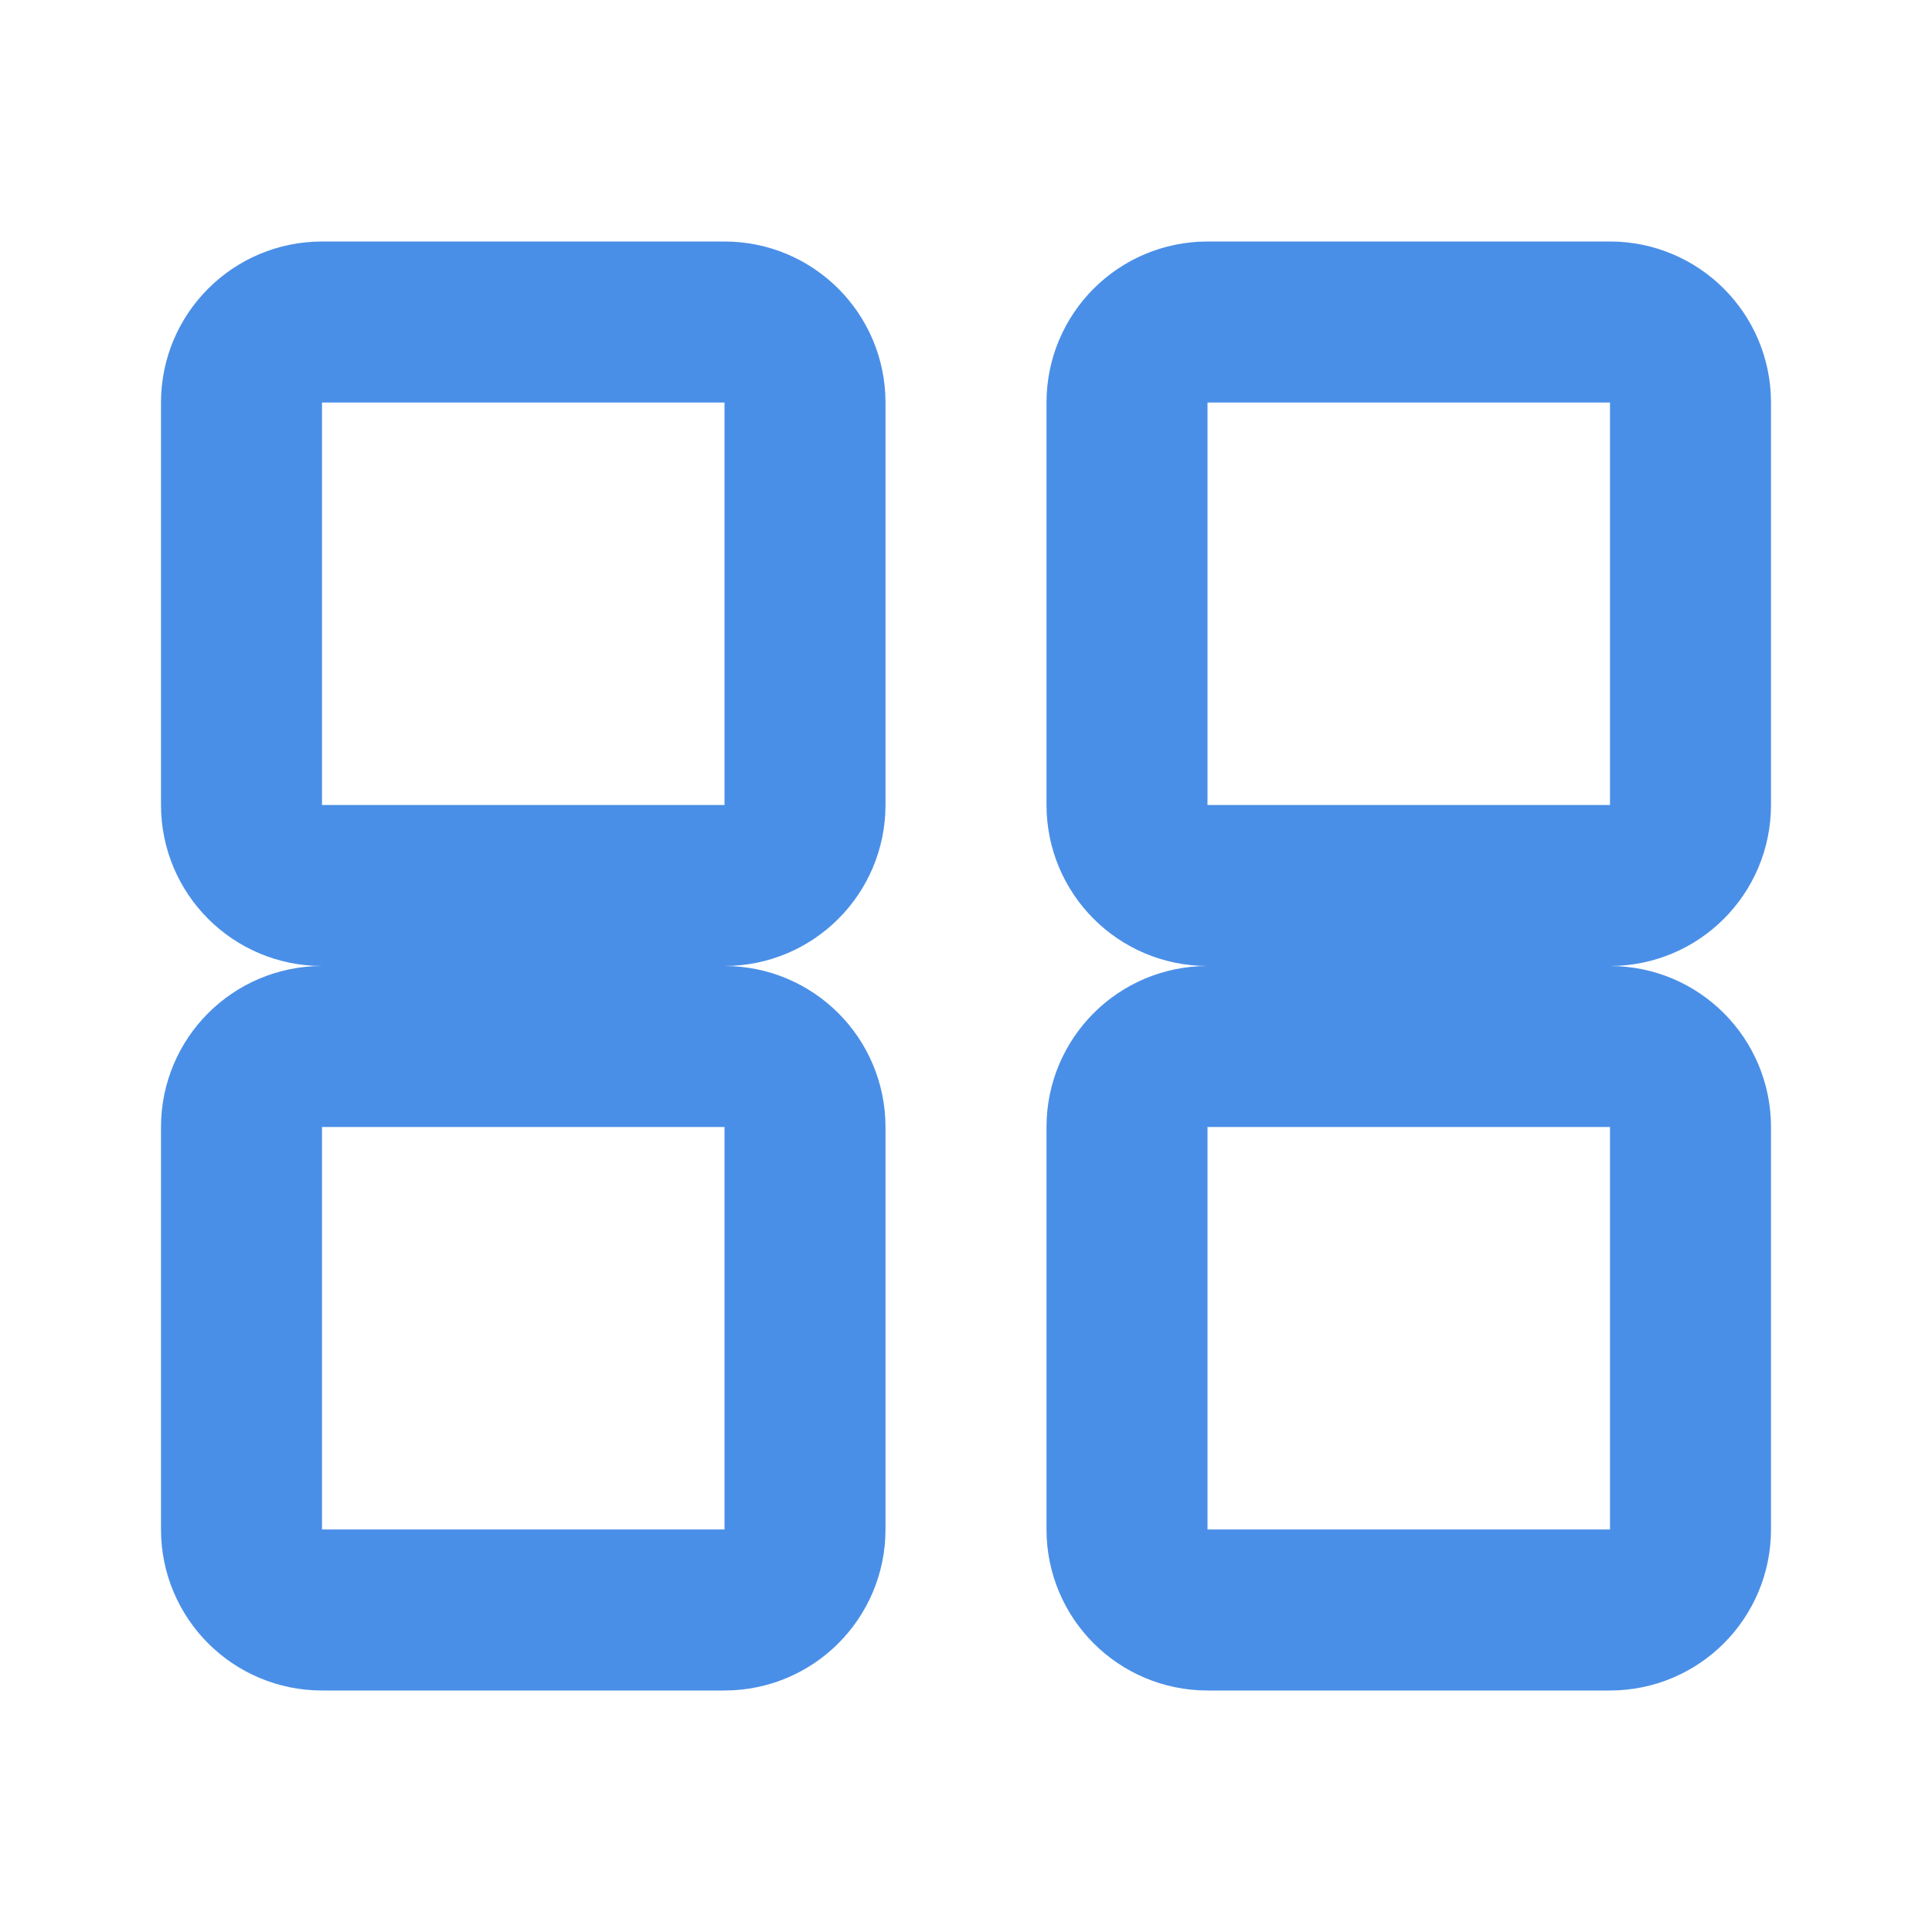
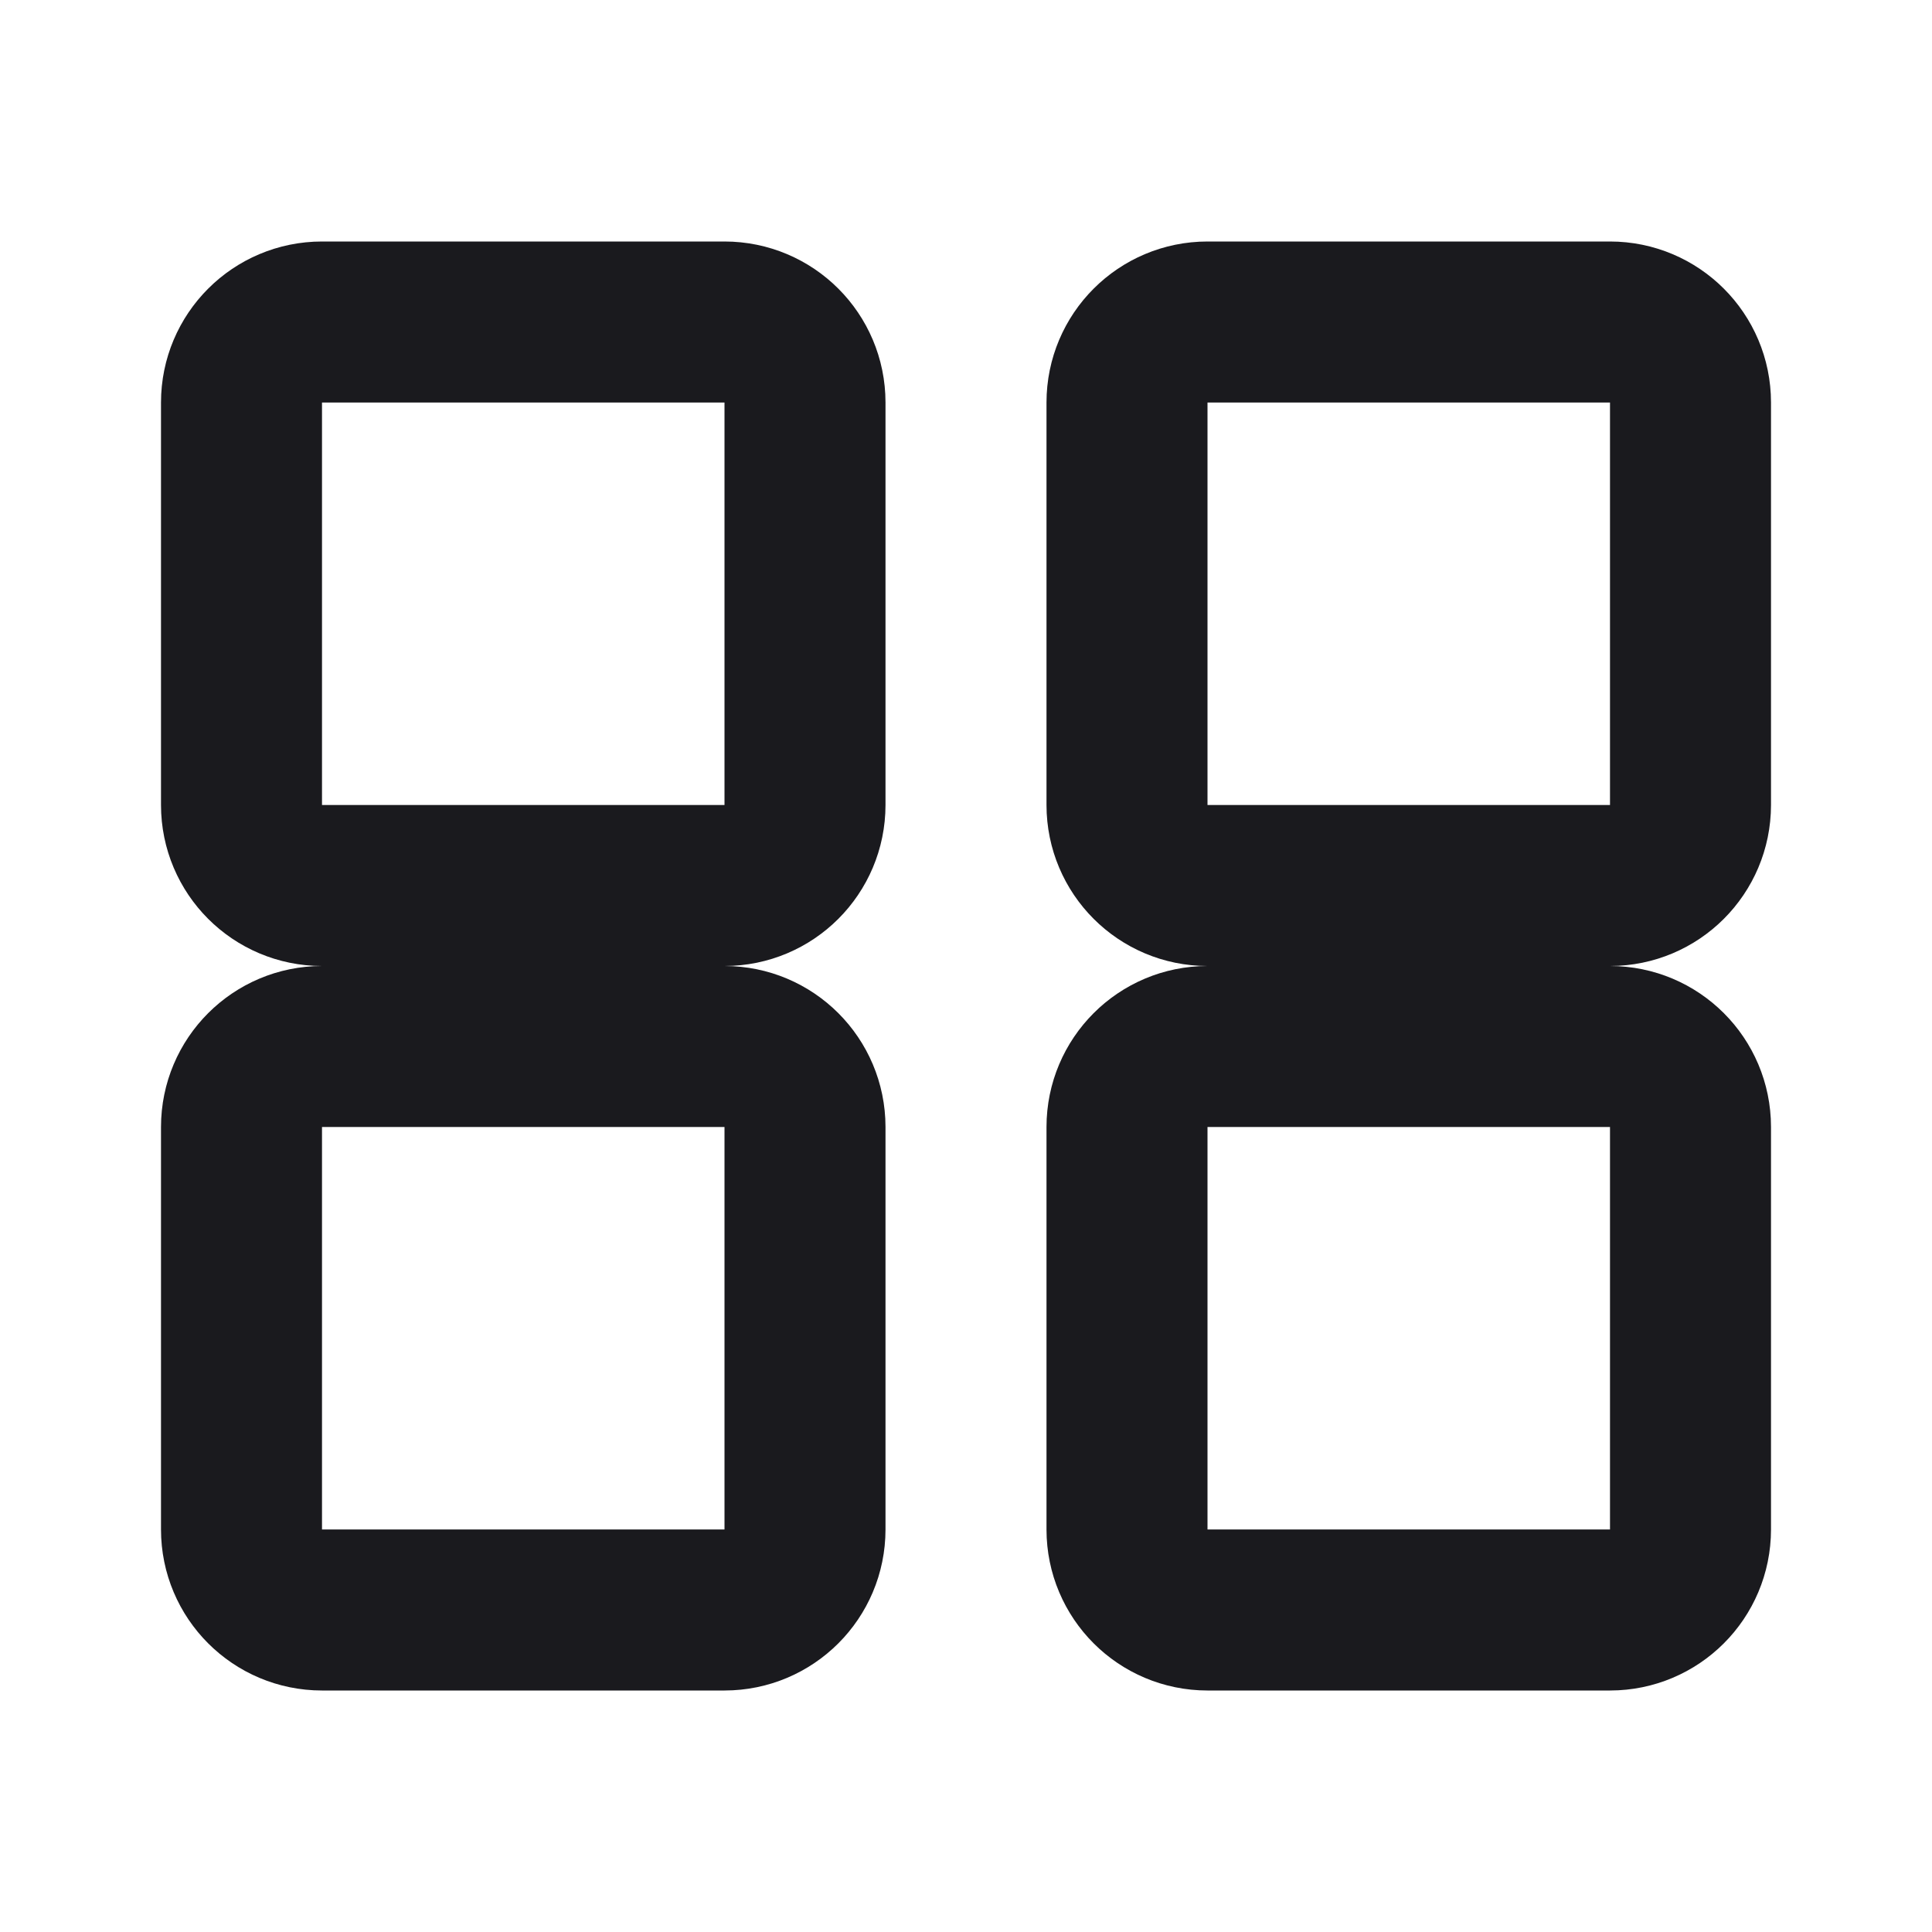
- <svg xmlns="http://www.w3.org/2000/svg" viewBox="0 0 24 24" fill="none" stroke="#4A8FE7" stroke-width="2" stroke-linecap="round" stroke-linejoin="round">
+ <svg xmlns="http://www.w3.org/2000/svg" viewBox="0 0 24 24" fill="none" stroke="#1A1A1E" stroke-width="2" stroke-linecap="round" stroke-linejoin="round">
  <rect x="3" y="4" width="7" height="7" rx="1" />
  <rect x="14" y="4" width="7" height="7" rx="1" />
  <rect x="3" y="13" width="7" height="7" rx="1" />
  <rect x="14" y="13" width="7" height="7" rx="1" />
</svg>
